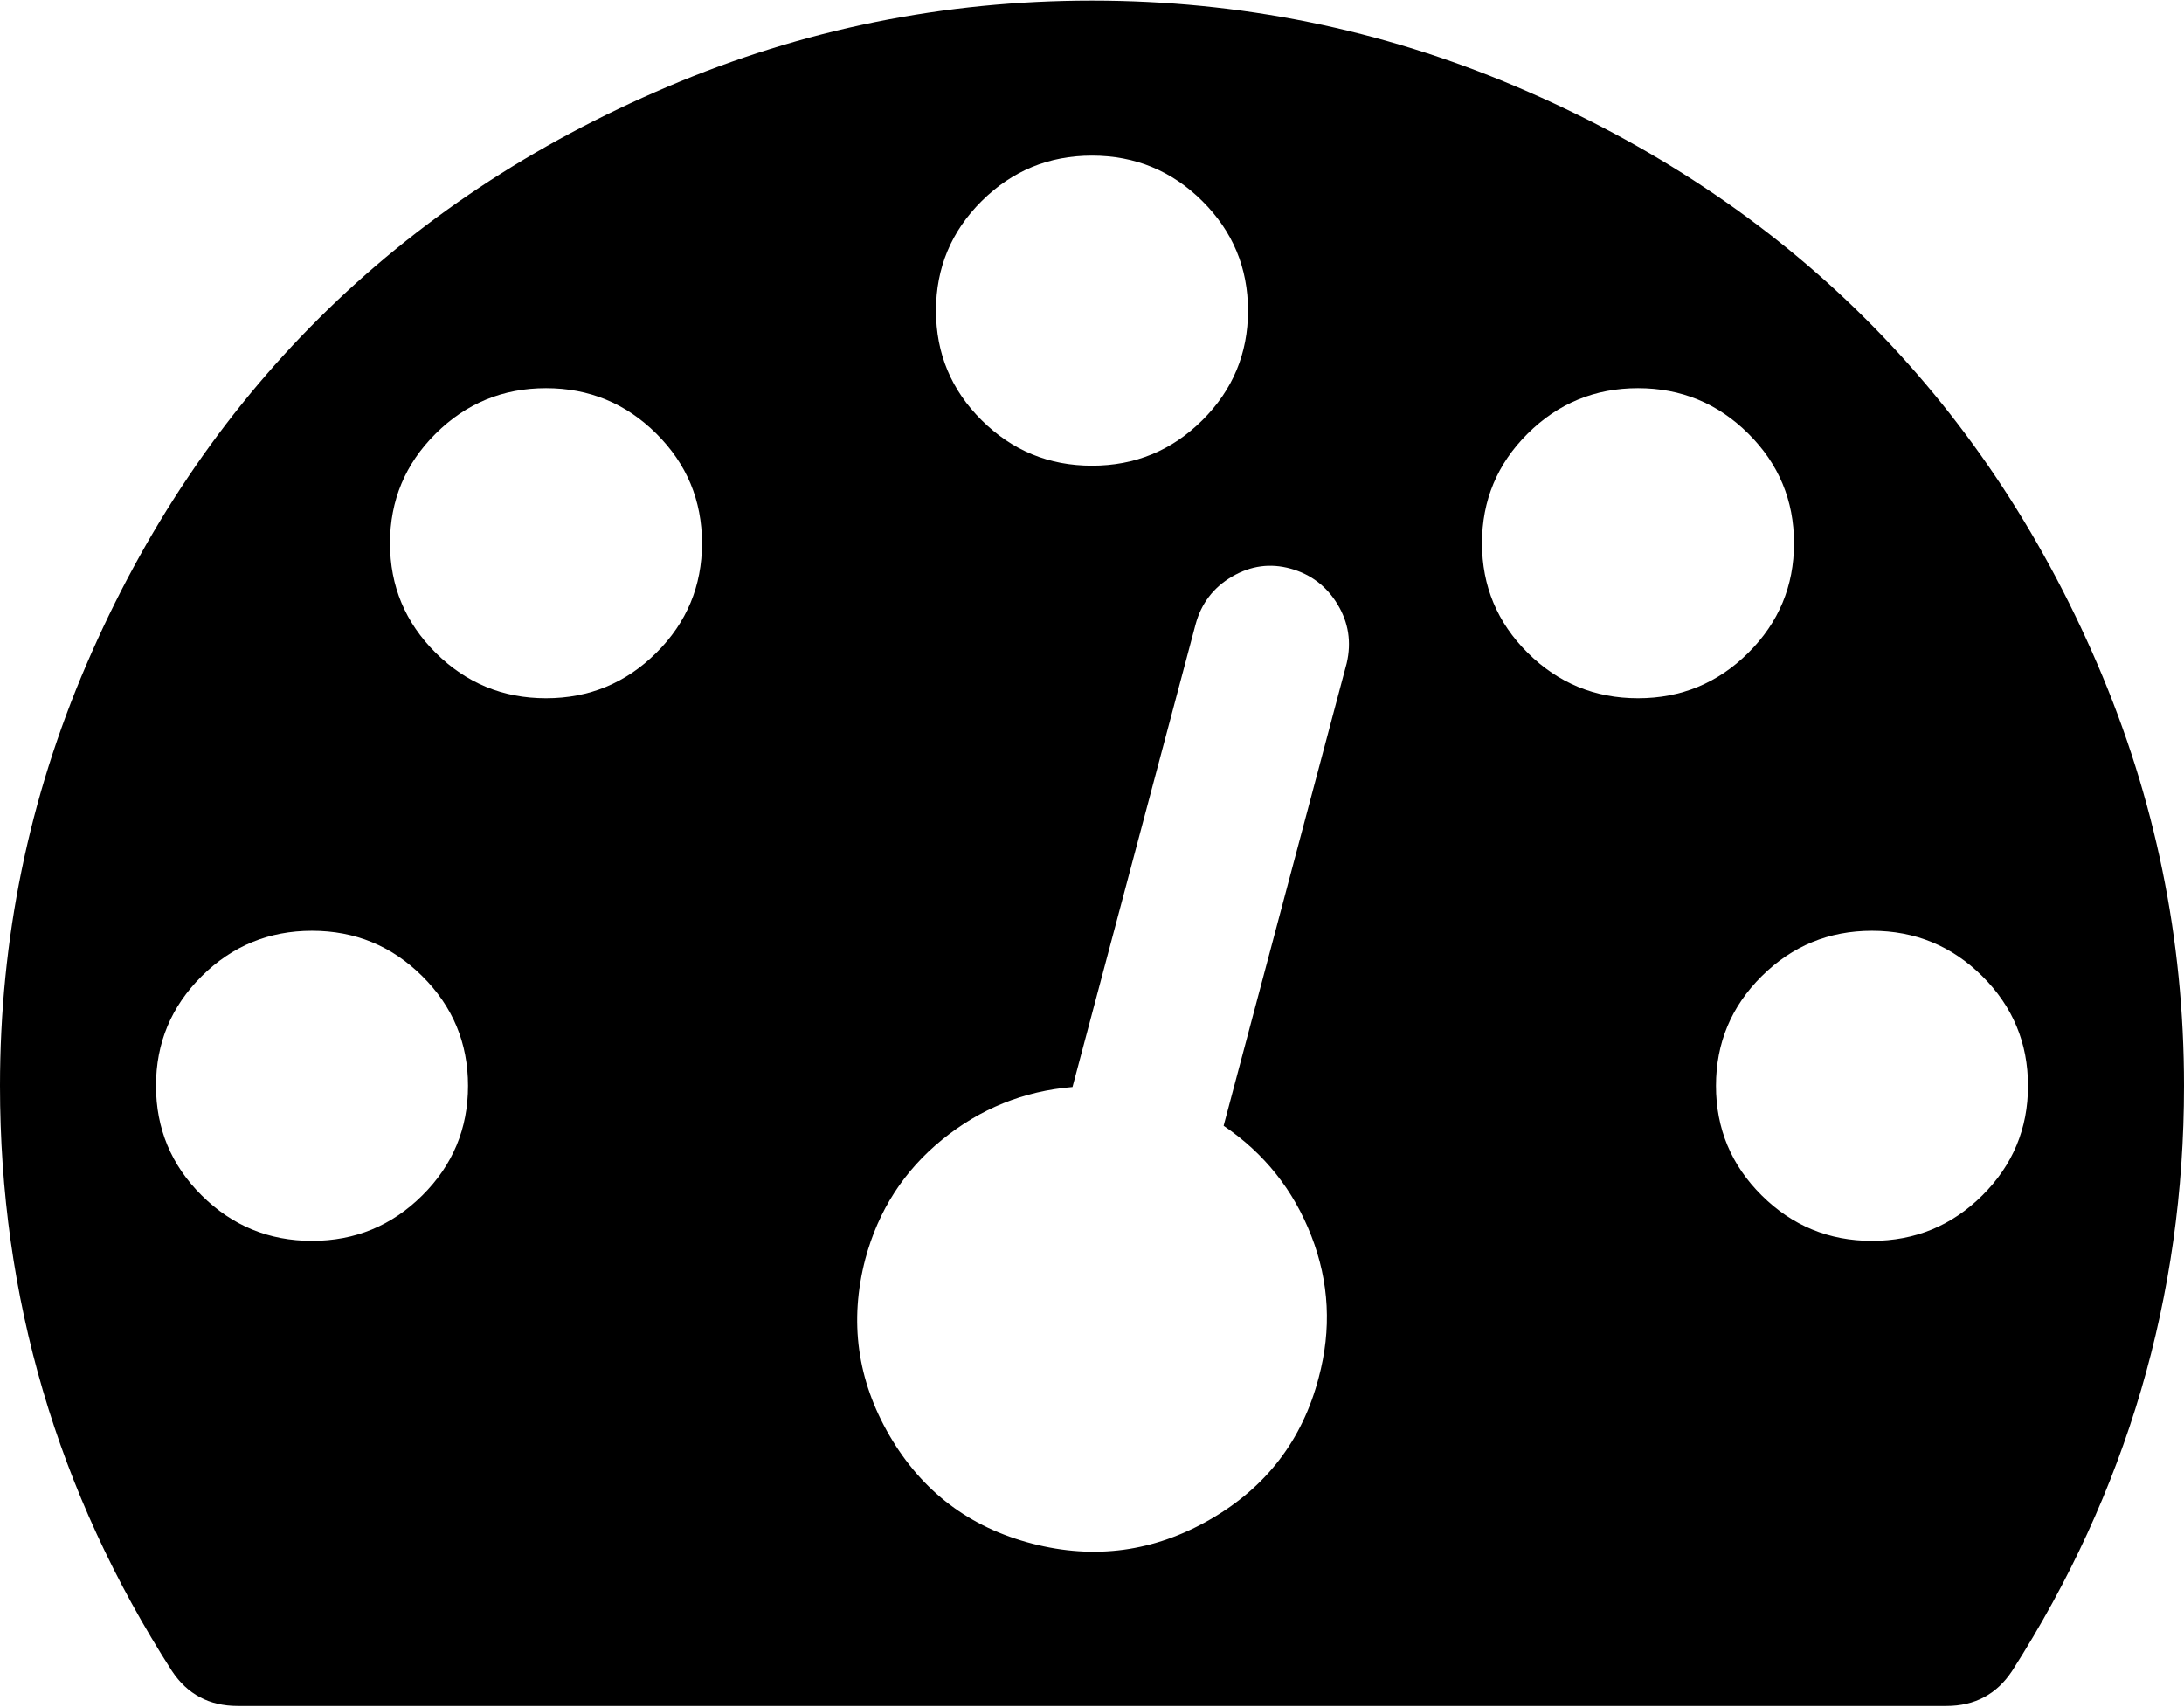
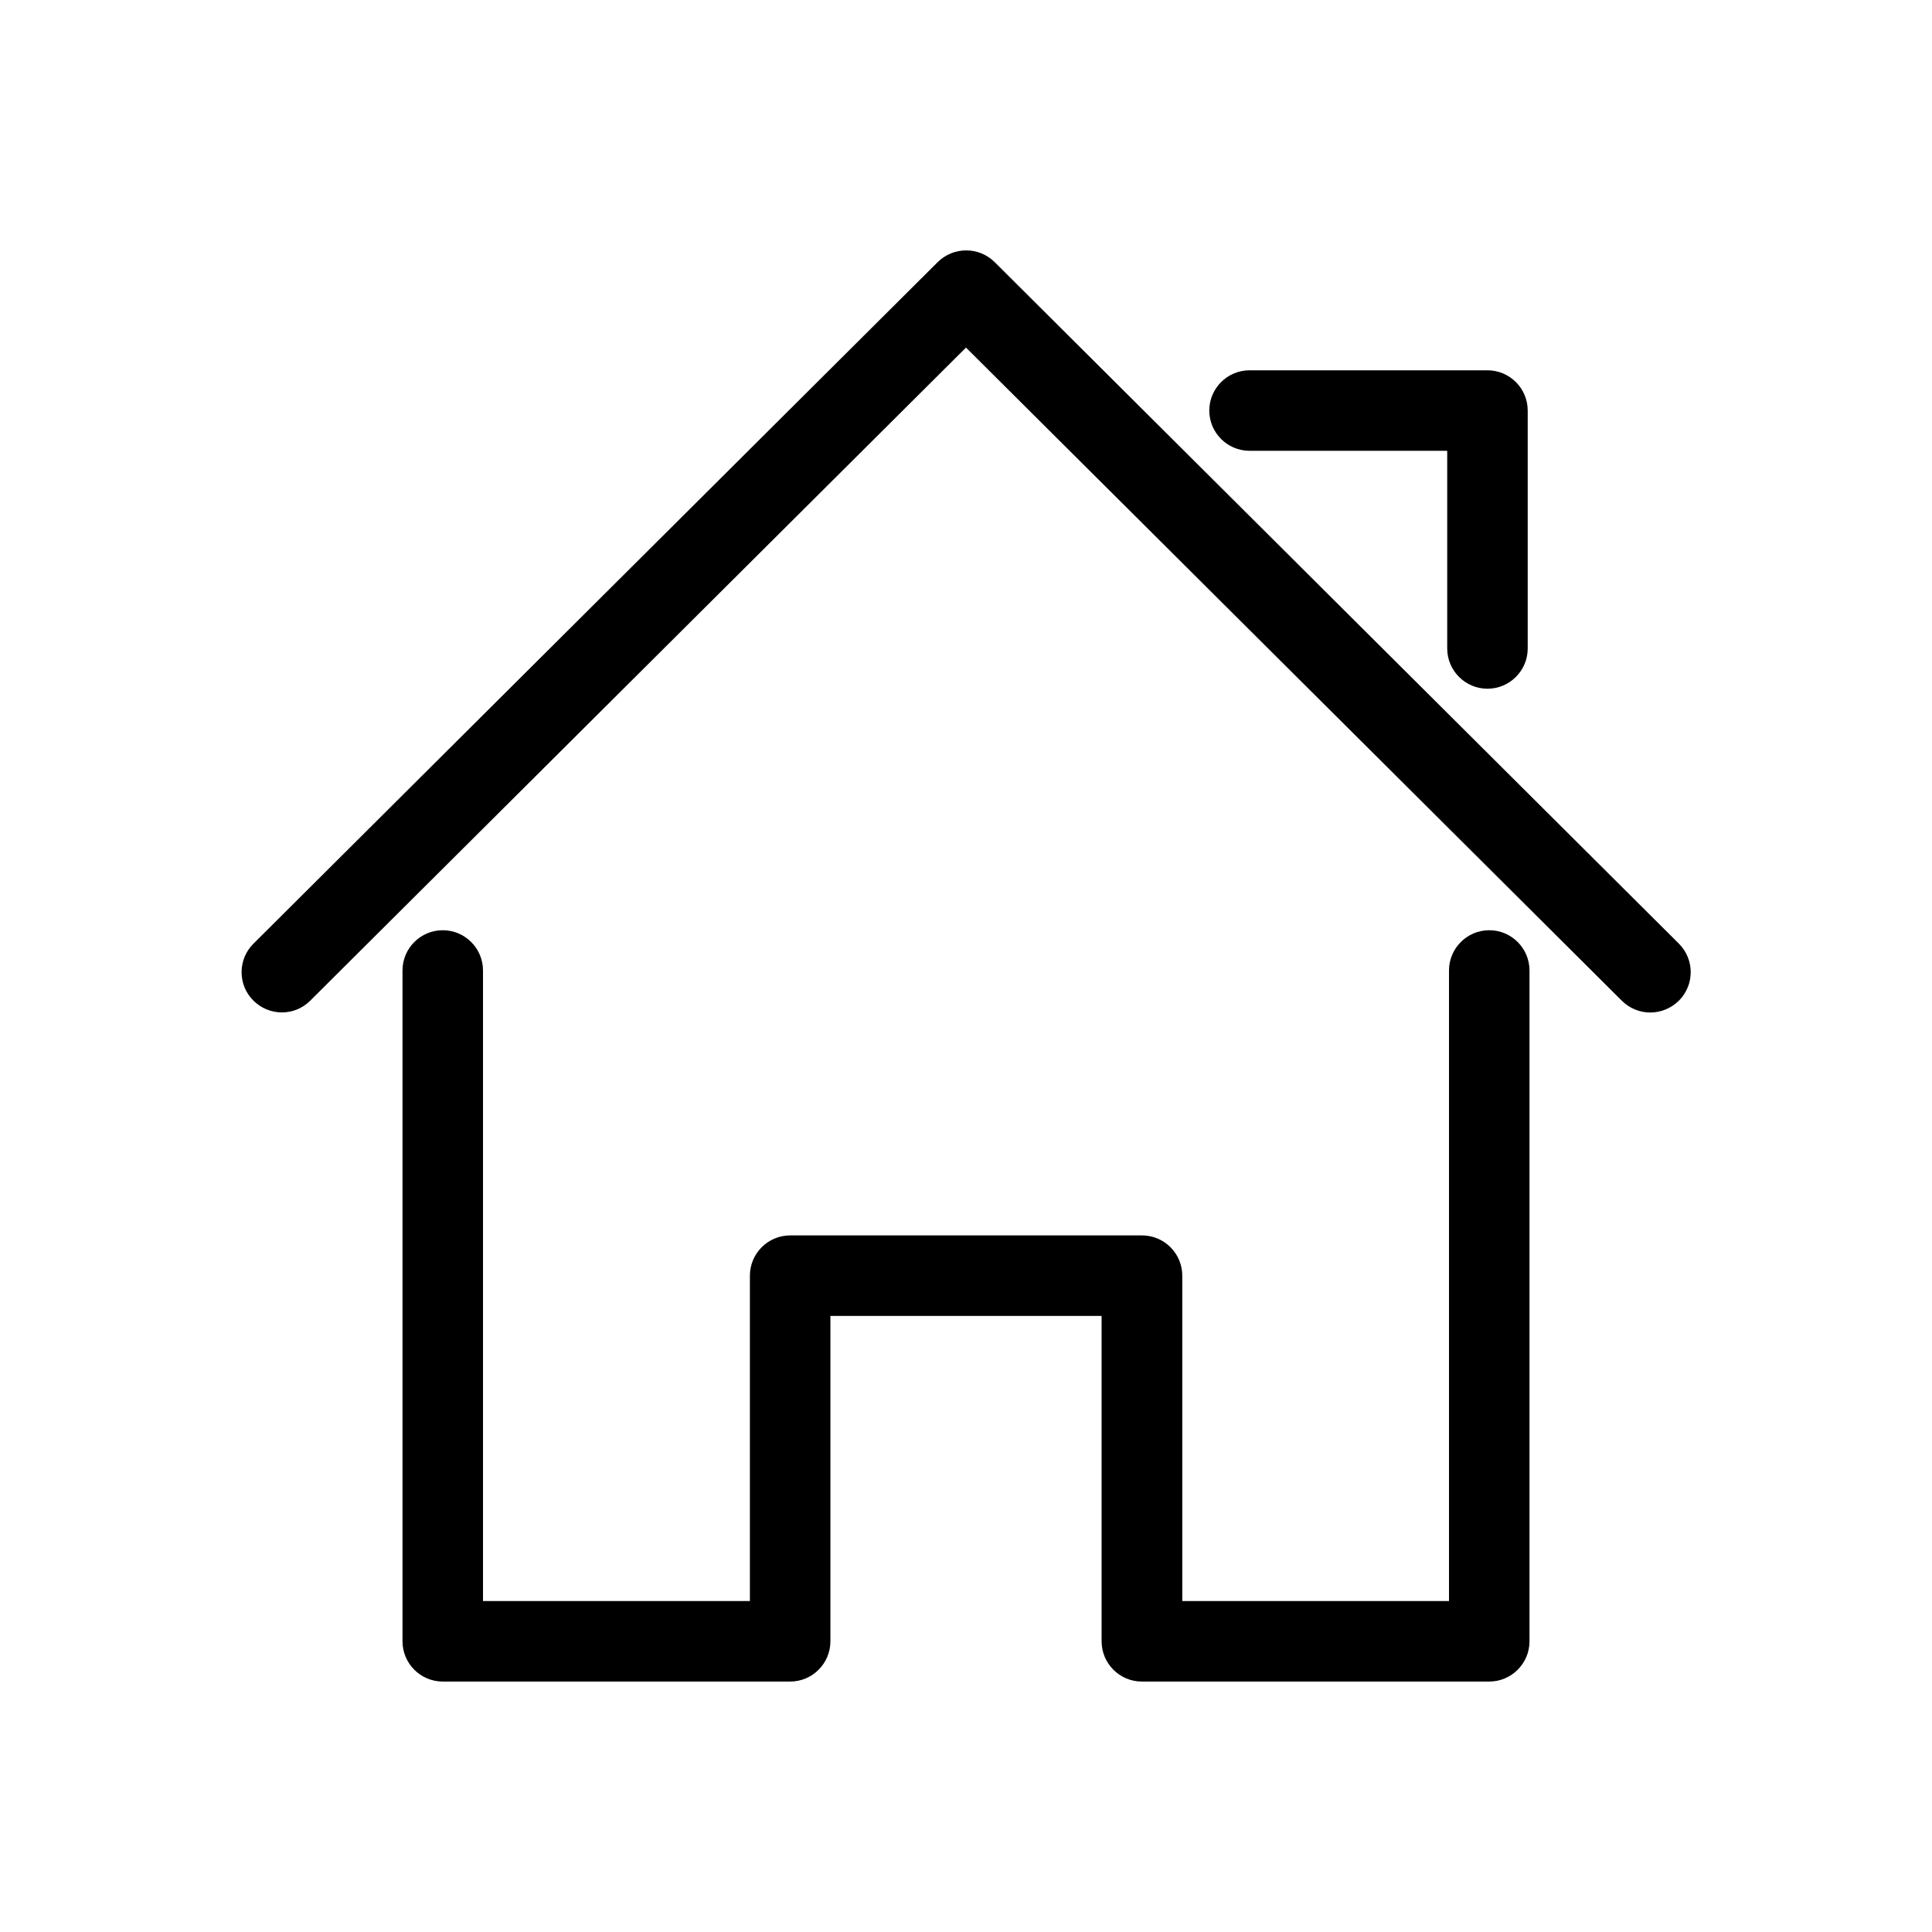
- <svg xmlns="http://www.w3.org/2000/svg" width="128" height="100">
-   <path d="M27.429 63.638c0-2.508-.893-4.65-2.679-6.424-1.786-1.775-3.94-2.662-6.464-2.662-2.524 0-4.679.887-6.465 2.662-1.785 1.774-2.678 3.916-2.678 6.424 0 2.508.893 4.65 2.678 6.424 1.786 1.775 3.94 2.662 6.465 2.662 2.524 0 4.678-.887 6.464-2.662 1.786-1.775 2.679-3.916 2.679-6.424zm13.714-31.801c0-2.508-.893-4.65-2.679-6.424-1.785-1.775-3.94-2.662-6.464-2.662-2.524 0-4.679.887-6.464 2.662-1.786 1.774-2.679 3.916-2.679 6.424 0 2.508.893 4.65 2.679 6.424 1.785 1.774 3.94 2.662 6.464 2.662 2.524 0 4.679-.888 6.464-2.662 1.786-1.775 2.679-3.916 2.679-6.424zM71.714 65.98l7.215-27.116c.285-1.23.107-2.378-.536-3.443-.643-1.064-1.56-1.762-2.75-2.094-1.19-.33-2.333-.177-3.429.462-1.095.639-1.81 1.573-2.143 2.804l-7.214 27.116c-2.857.237-5.405 1.266-7.643 3.088-2.238 1.822-3.738 4.152-4.5 6.992-.952 3.644-.476 7.098 1.429 10.364 1.905 3.265 4.69 5.37 8.357 6.317 3.667.947 7.143.474 10.429-1.42 3.285-1.892 5.404-4.66 6.357-8.305.762-2.84.619-5.607-.429-8.305-1.047-2.697-2.762-4.85-5.143-6.46zm47.143-2.342c0-2.508-.893-4.65-2.678-6.424-1.786-1.775-3.94-2.662-6.465-2.662-2.524 0-4.678.887-6.464 2.662-1.786 1.774-2.679 3.916-2.679 6.424 0 2.508.893 4.65 2.679 6.424 1.786 1.775 3.94 2.662 6.464 2.662 2.524 0 4.679-.887 6.465-2.662 1.785-1.775 2.678-3.916 2.678-6.424zm-45.714-45.43c0-2.509-.893-4.65-2.679-6.425C68.68 10.01 66.524 9.122 64 9.122c-2.524 0-4.679.887-6.464 2.661-1.786 1.775-2.679 3.916-2.679 6.425 0 2.508.893 4.65 2.679 6.424 1.785 1.774 3.94 2.662 6.464 2.662 2.524 0 4.679-.888 6.464-2.662 1.786-1.775 2.679-3.916 2.679-6.424zm32 13.629c0-2.508-.893-4.65-2.679-6.424-1.785-1.775-3.94-2.662-6.464-2.662-2.524 0-4.679.887-6.464 2.662-1.786 1.774-2.679 3.916-2.679 6.424 0 2.508.893 4.65 2.679 6.424 1.785 1.774 3.94 2.662 6.464 2.662 2.524 0 4.679-.888 6.464-2.662 1.786-1.775 2.679-3.916 2.679-6.424zM128 63.638c0 12.351-3.357 23.78-10.071 34.286-.905 1.372-2.19 2.058-3.858 2.058H13.93c-1.667 0-2.953-.686-3.858-2.058C3.357 87.465 0 76.037 0 63.638c0-8.613 1.69-16.847 5.071-24.703C8.452 31.08 13 24.312 18.714 18.634c5.715-5.68 12.524-10.199 20.429-13.559C47.048 1.715 55.333.035 64 .035c8.667 0 16.952 1.68 24.857 5.04 7.905 3.36 14.714 7.88 20.429 13.559 5.714 5.678 10.262 12.446 13.643 20.301 3.38 7.856 5.071 16.09 5.071 24.703z" />
+ <svg xmlns="http://www.w3.org/2000/svg" t="1598963469791" class="icon" viewBox="0 0 1024 1024" version="1.1" p-id="2057" width="200" height="200">
+   <path d="M789.333 891.259H605.203c-11.757 0-21.333-9.576-21.333-21.333V697.458H440.13v172.468c0 11.757-9.576 21.333-21.333 21.333H234.667c-11.757 0-21.333-9.576-21.333-21.333v-355.556c0-11.757 9.576-21.333 21.333-21.333s21.333 9.576 21.333 21.333V848.593h141.464V676.124c0-11.757 9.576-21.333 21.333-21.333h186.501c11.757 0 21.333 9.576 21.333 21.333V848.593H768V514.37c0-11.757 9.576-21.333 21.333-21.333s21.333 9.576 21.333 21.333v355.556c0 11.757-9.576 21.333-21.333 21.333z" p-id="2058" />
+   <path d="M874.667 536.652c-5.404 0-10.904-2.086-15.076-6.258L512 184.225 164.409 530.394c-8.344 8.344-21.807 8.249-30.151-0.095-8.344-8.344-8.249-21.902 0.095-30.151l362.667-361.244c8.344-8.249 21.807-8.249 30.151 0l362.667 361.244c8.344 8.344 8.344 21.807 0.095 30.151-4.361 4.267-9.766 6.353-15.265 6.353zM788.385 365.037c-11.757 0-21.333-9.576-21.333-21.333V238.933H662.281c-11.757 0-21.333-9.576-21.333-21.333s9.576-21.333 21.333-21.333h126.104c11.757 0 21.333 9.576 21.333 21.333v126.104c0 11.757-9.576 21.333-21.333 21.333z" p-id="2059" />
</svg>
